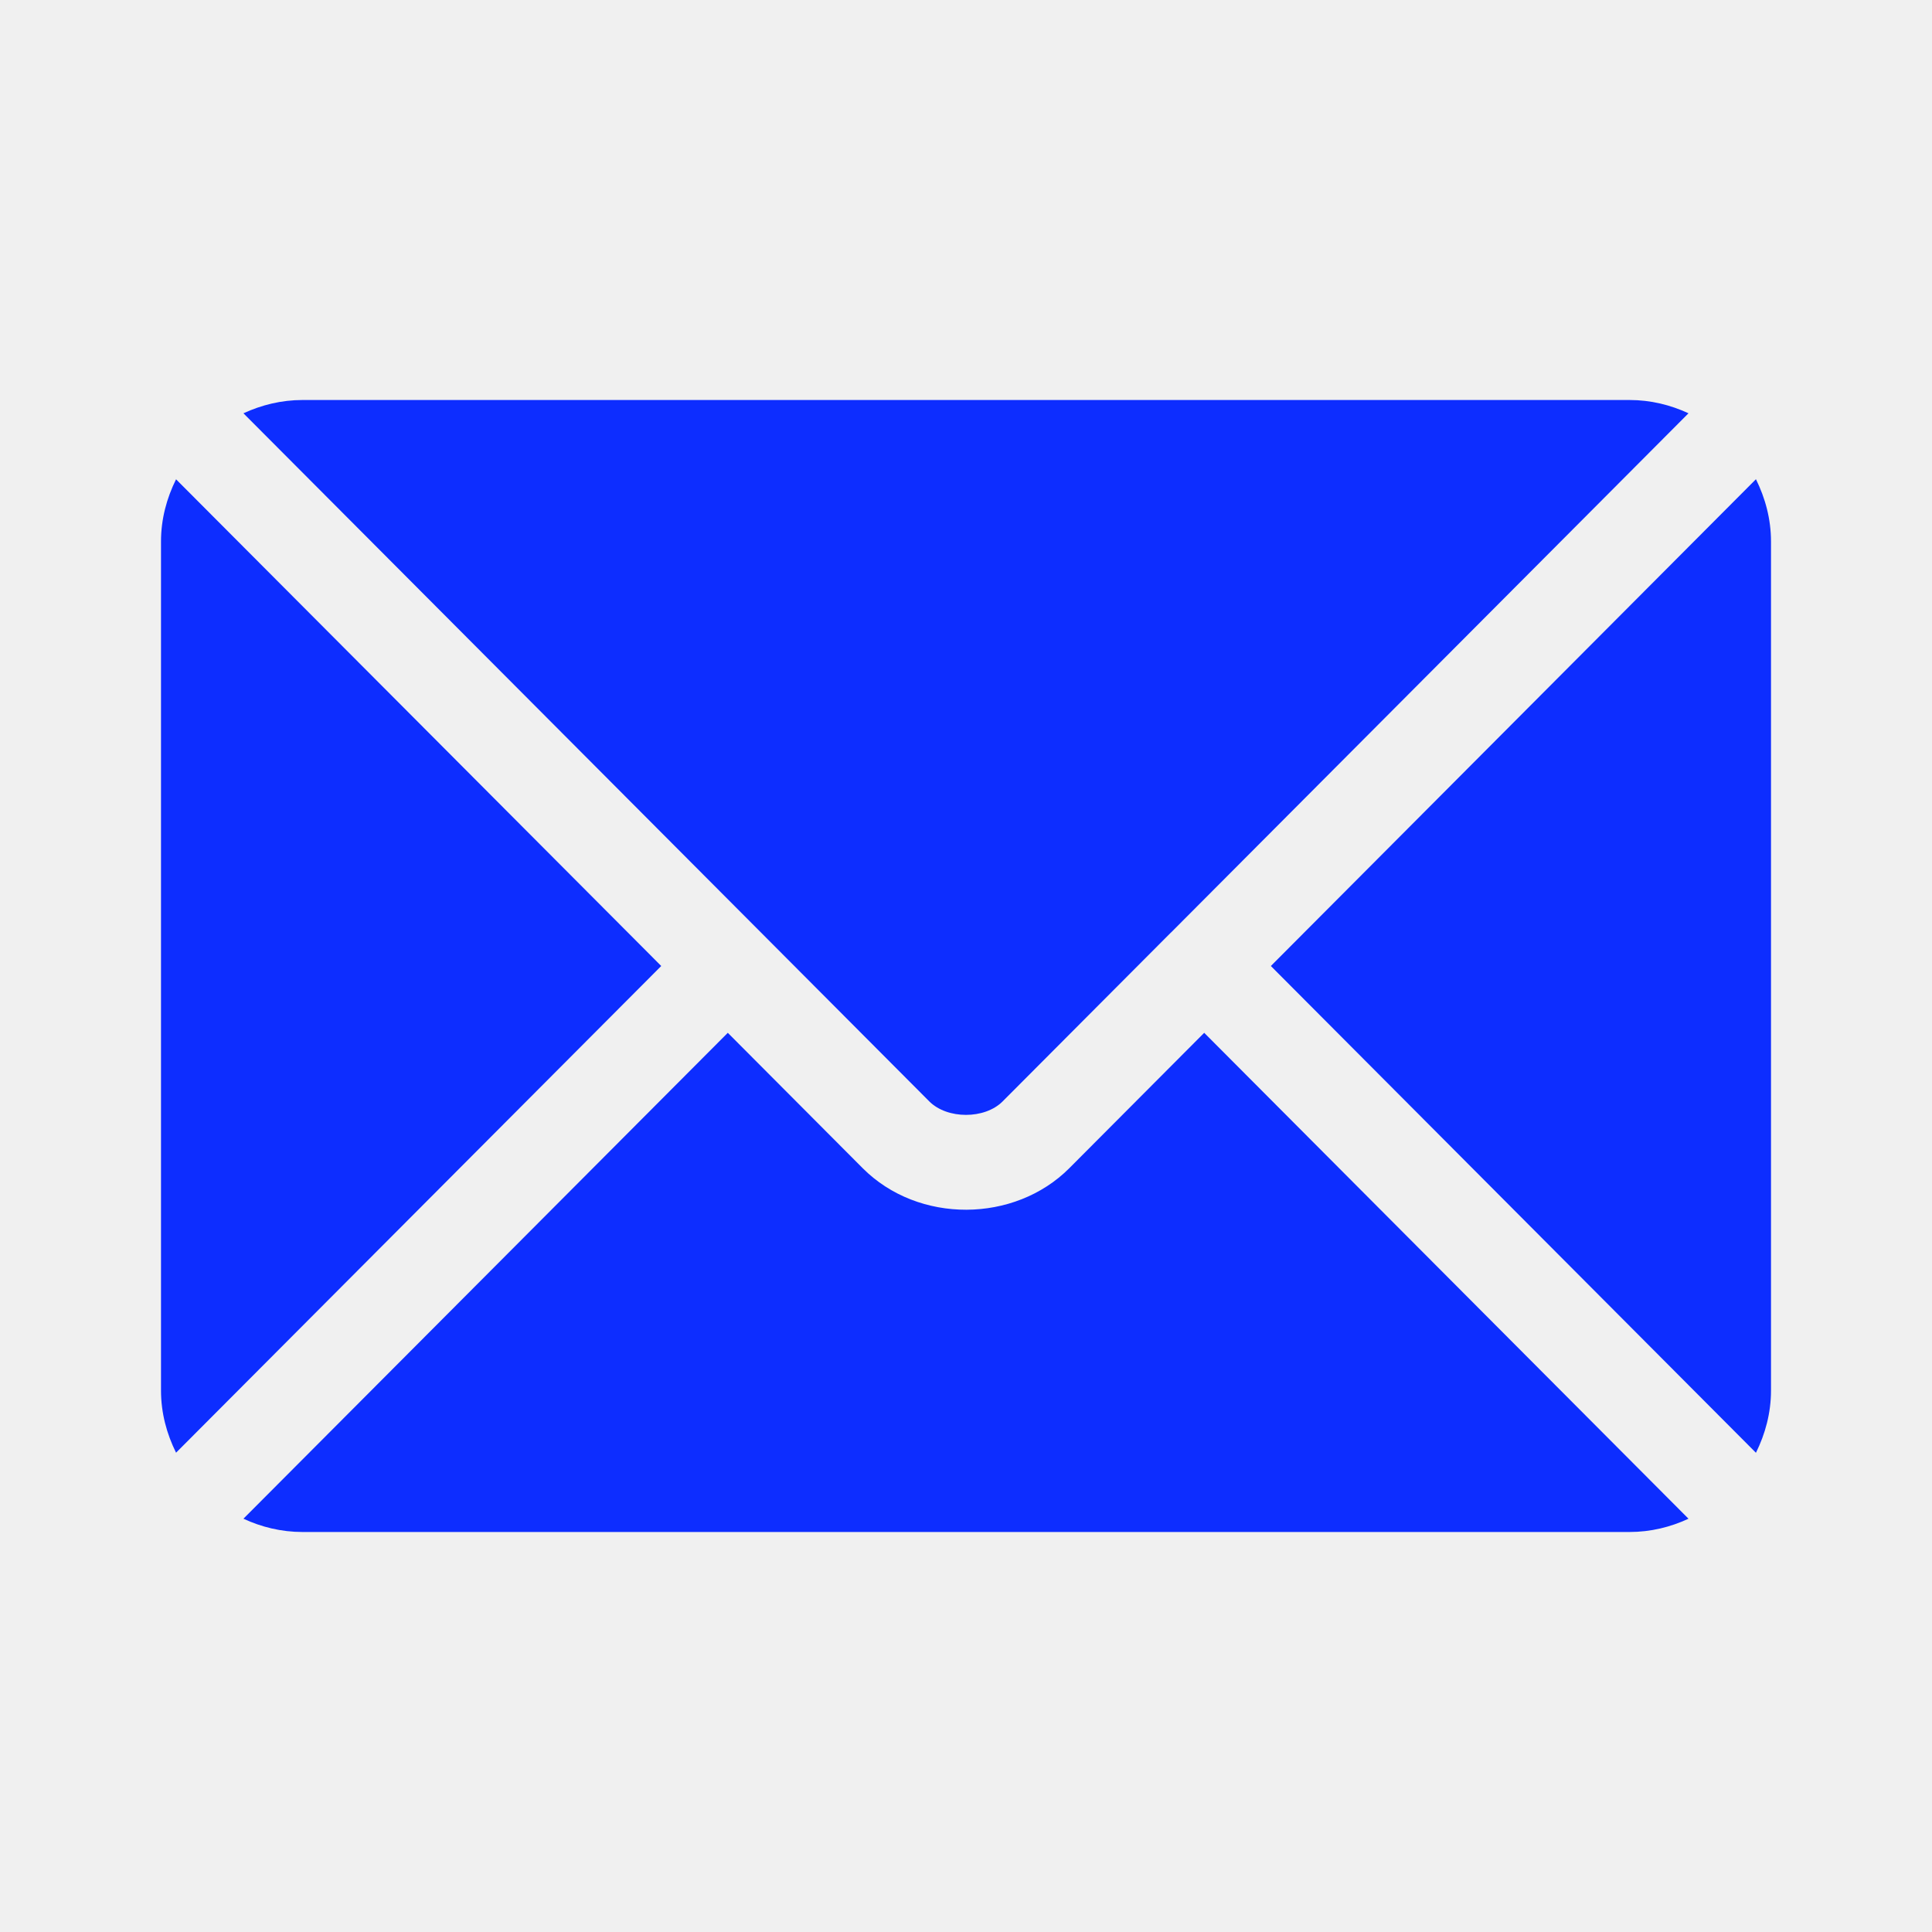
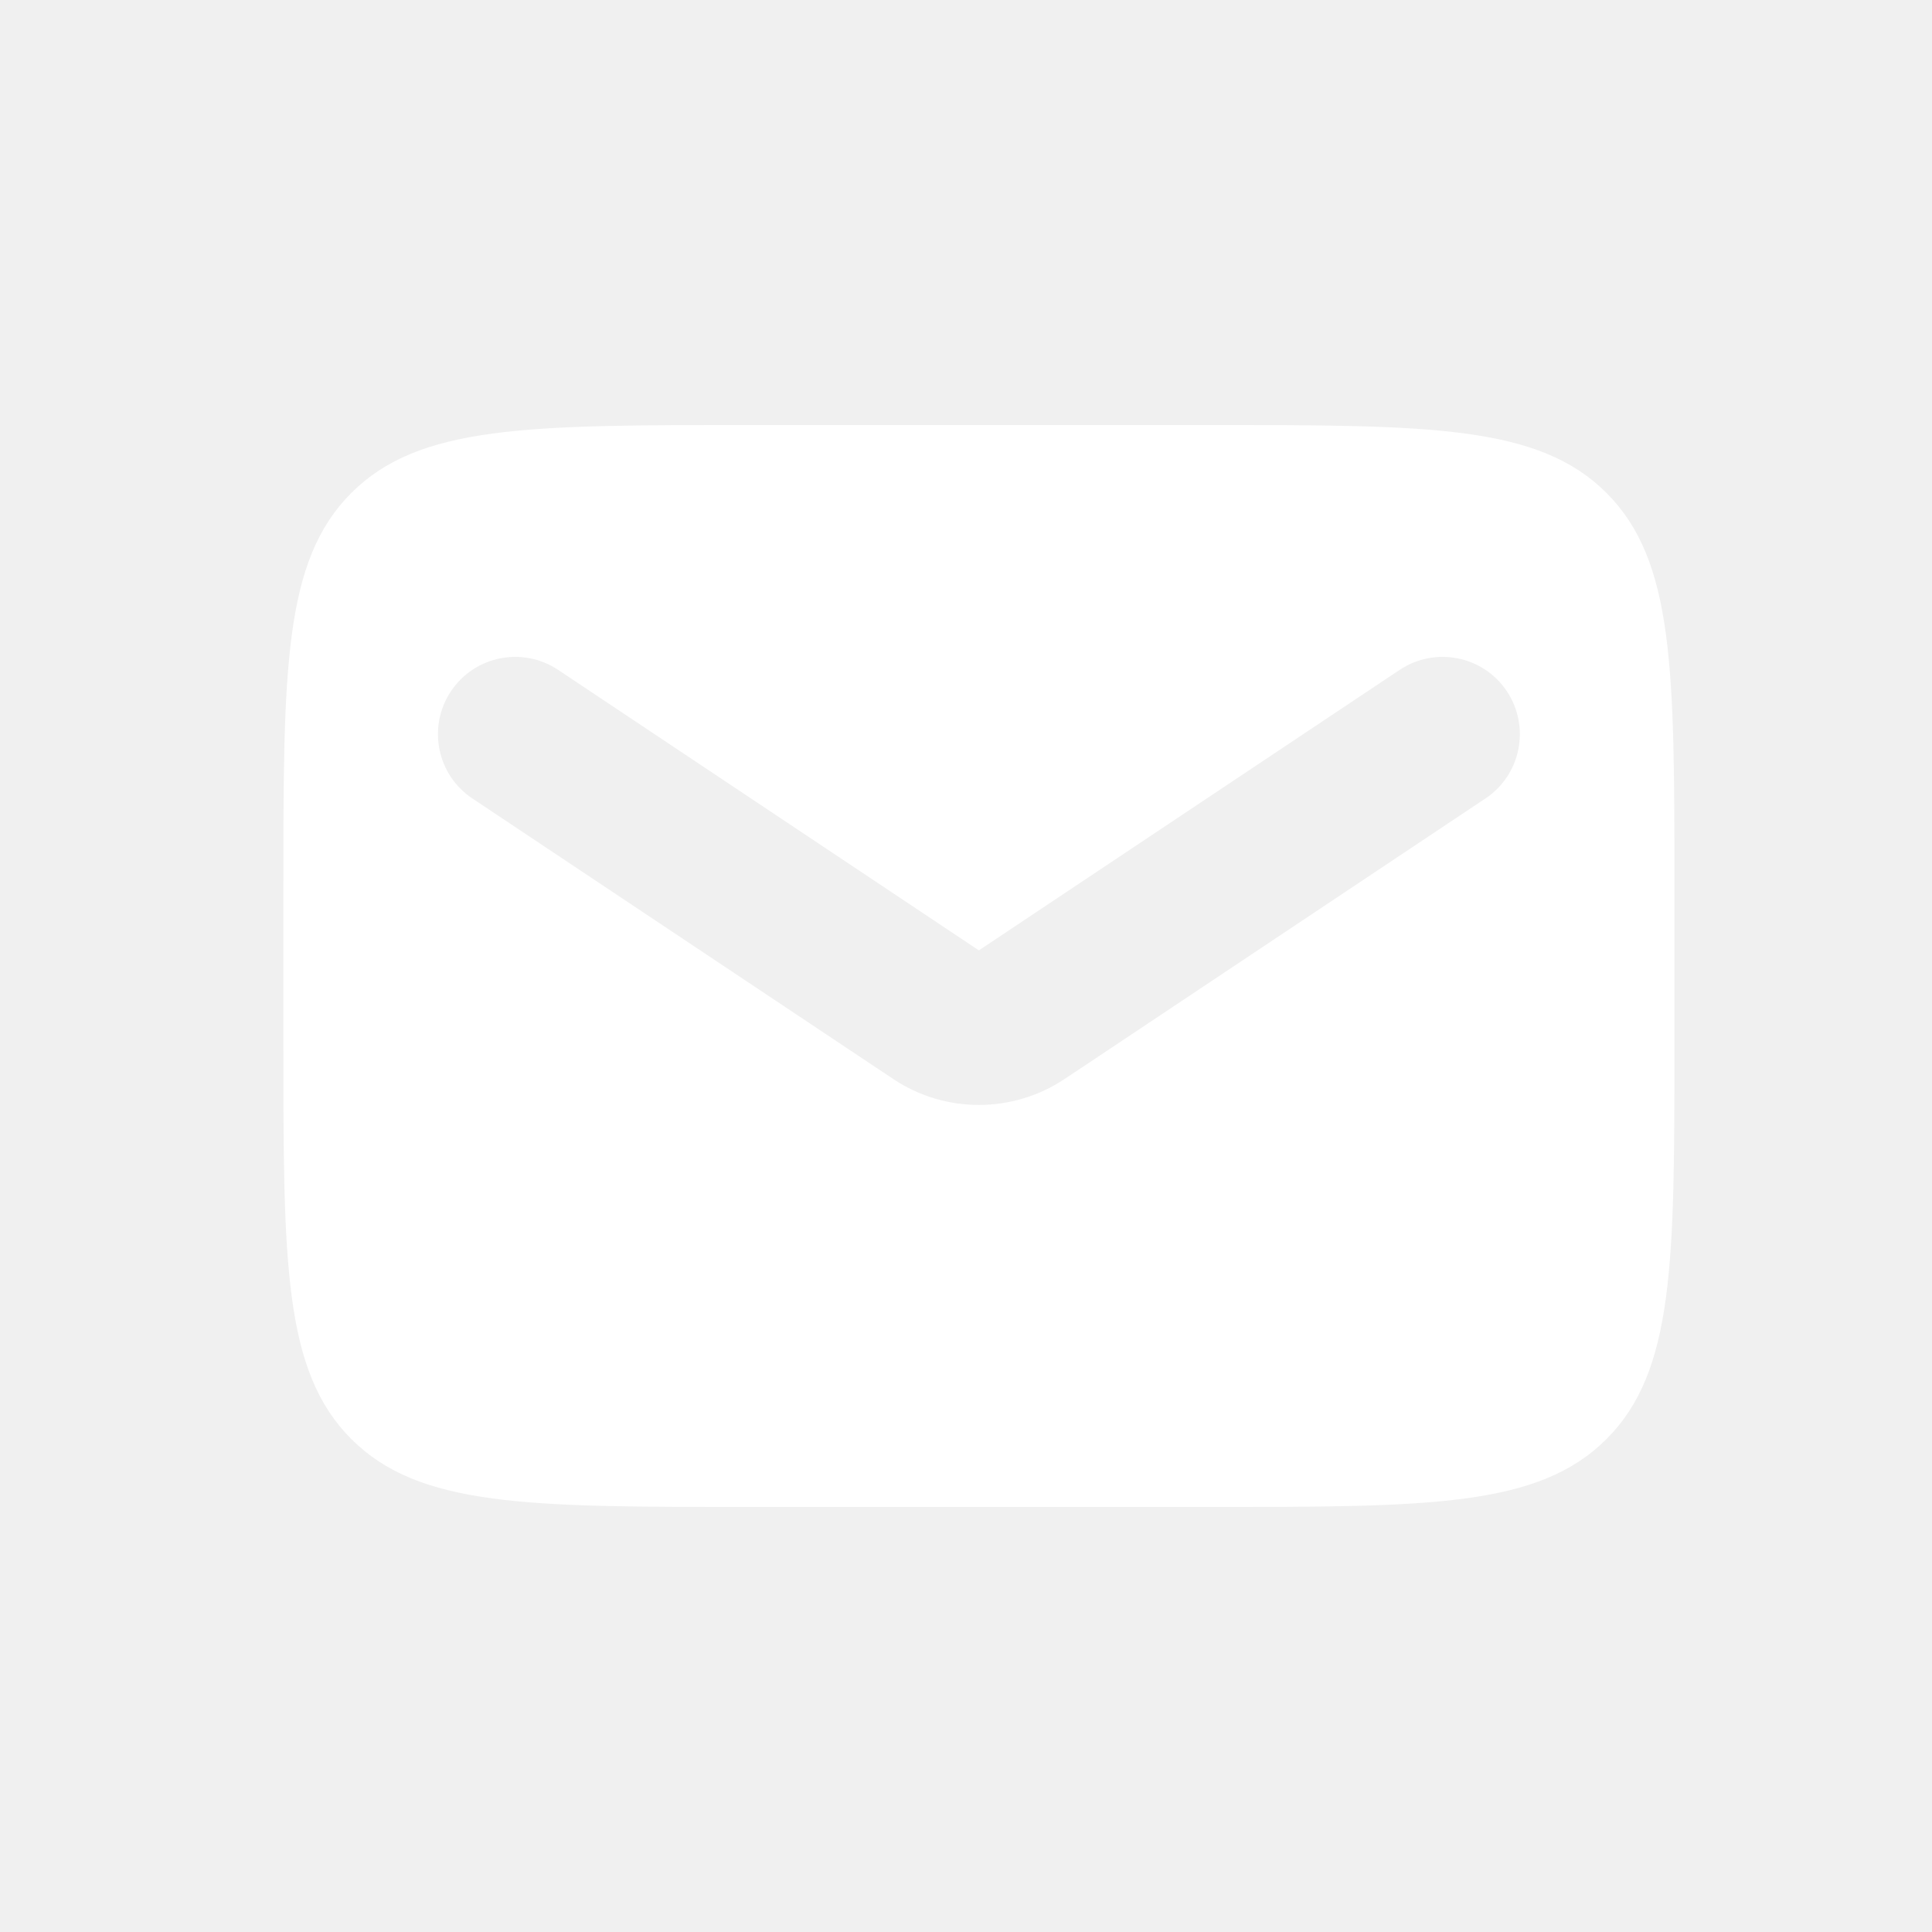
- <svg xmlns="http://www.w3.org/2000/svg" width="24" height="24" viewBox="0 0 24 24" fill="none">
-   <path d="M14.959 12.83L13.284 14.511C12.605 15.193 11.41 15.207 10.716 14.511L9.041 12.83L3.024 18.866C3.248 18.97 3.495 19.031 3.758 19.031H20.242C20.505 19.031 20.752 18.97 20.975 18.866L14.959 12.83Z" fill="#0D2DFF" />
-   <path d="M20.242 4.969H3.758C3.495 4.969 3.248 5.031 3.024 5.134L9.453 11.584C9.454 11.585 9.454 11.585 9.455 11.585C9.455 11.586 9.455 11.586 9.455 11.586L11.545 13.683C11.768 13.905 12.232 13.905 12.454 13.683L14.544 11.586C14.544 11.586 14.545 11.586 14.545 11.585C14.545 11.585 14.546 11.585 14.547 11.584L20.975 5.134C20.751 5.03 20.505 4.969 20.242 4.969Z" fill="#0D2DFF" />
-   <path d="M2.187 5.954C2.071 6.188 2 6.448 2 6.727V17.273C2 17.552 2.071 17.812 2.187 18.046L8.214 12L2.187 5.954Z" fill="#0D2DFF" />
-   <path d="M21.813 5.953L15.787 12L21.813 18.047C21.929 17.812 22 17.552 22 17.273V6.727C22 6.448 21.929 6.188 21.813 5.953Z" fill="#0D2DFF" />
+ <svg xmlns="http://www.w3.org/2000/svg" width="25" height="25" viewBox="0 0 25 25" fill="none">
+   <path fill-rule="evenodd" clip-rule="evenodd" d="M4.546 6.379C3.667 7.257 3.667 8.672 3.667 11.5V13.5C3.667 16.328 3.667 17.743 4.546 18.621C5.424 19.5 6.839 19.5 9.667 19.5H15.667C18.495 19.5 19.91 19.5 20.788 18.621C21.667 17.743 21.667 16.328 21.667 13.5V11.5C21.667 8.672 21.667 7.257 20.788 6.379C19.91 5.5 18.495 5.5 15.667 5.5H9.667C6.839 5.5 5.424 5.5 4.546 6.379ZM7.222 8.668C6.762 8.362 6.141 8.486 5.835 8.945C5.529 9.405 5.653 10.026 6.112 10.332L11.558 13.962C12.229 14.41 13.105 14.41 13.776 13.962L19.222 10.332C19.681 10.026 19.805 9.405 19.499 8.945C19.193 8.486 18.572 8.362 18.112 8.668L12.667 12.298L7.222 8.668Z" fill="white" />
</svg>
